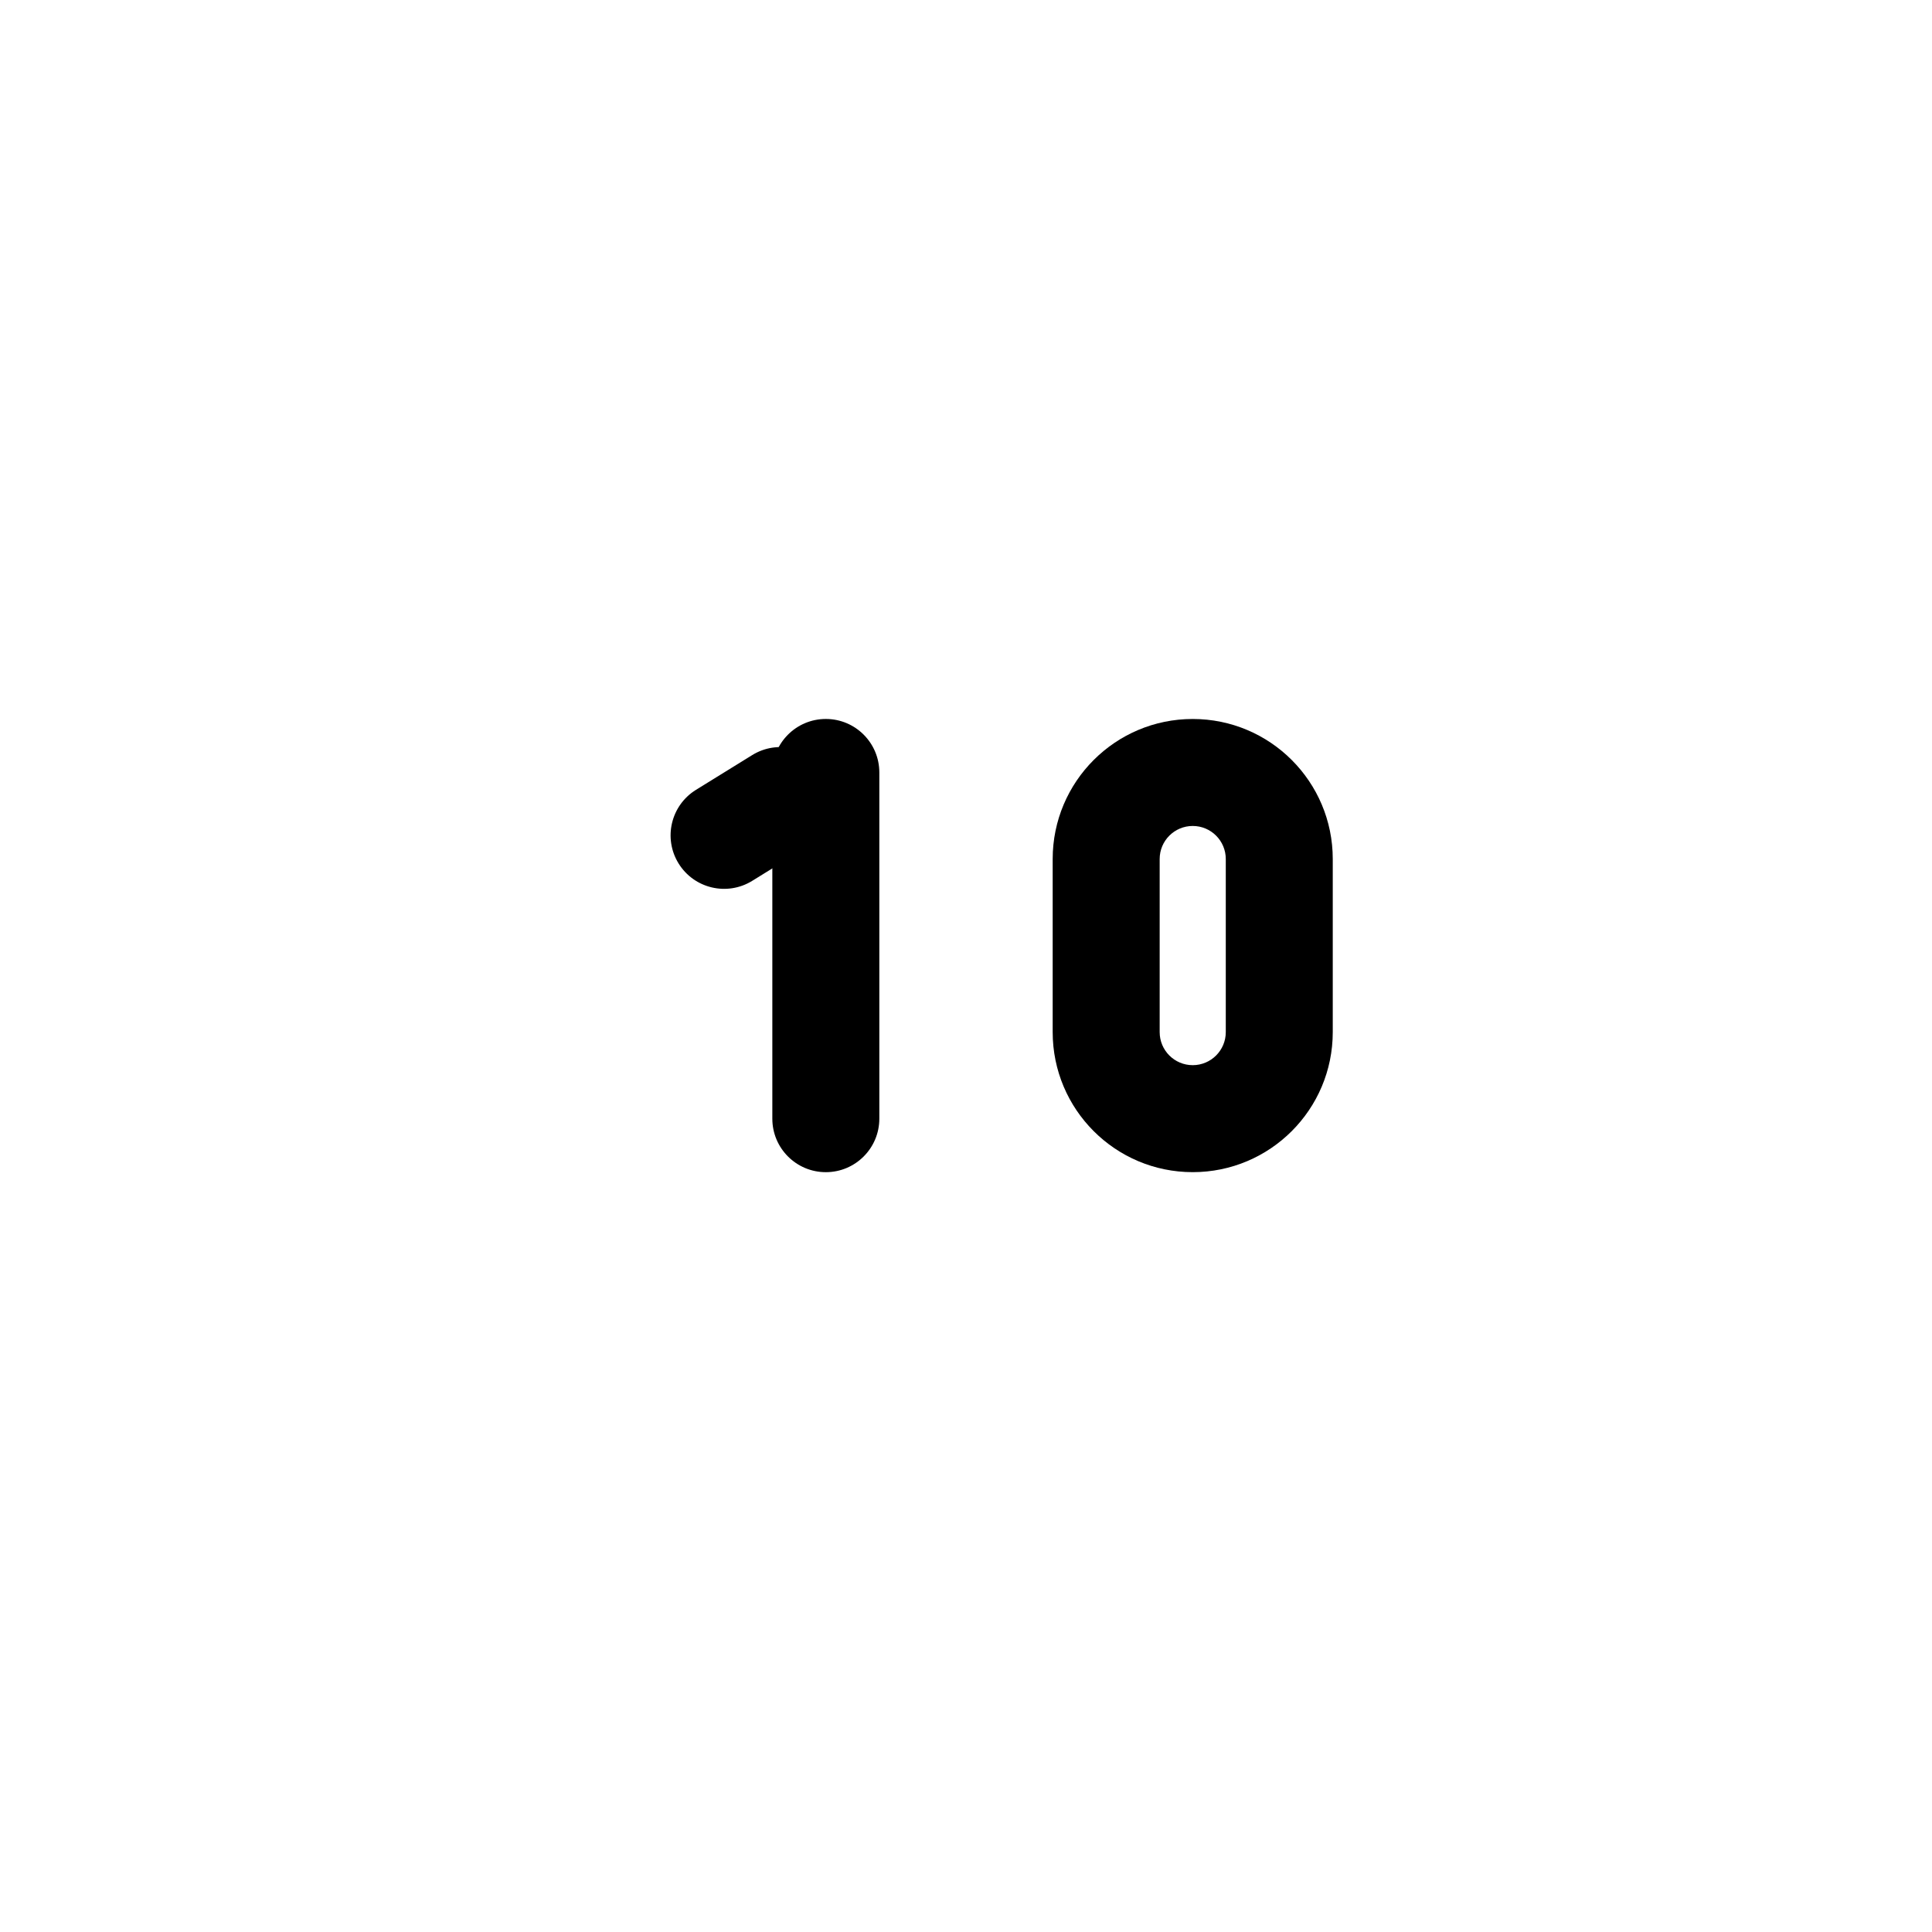
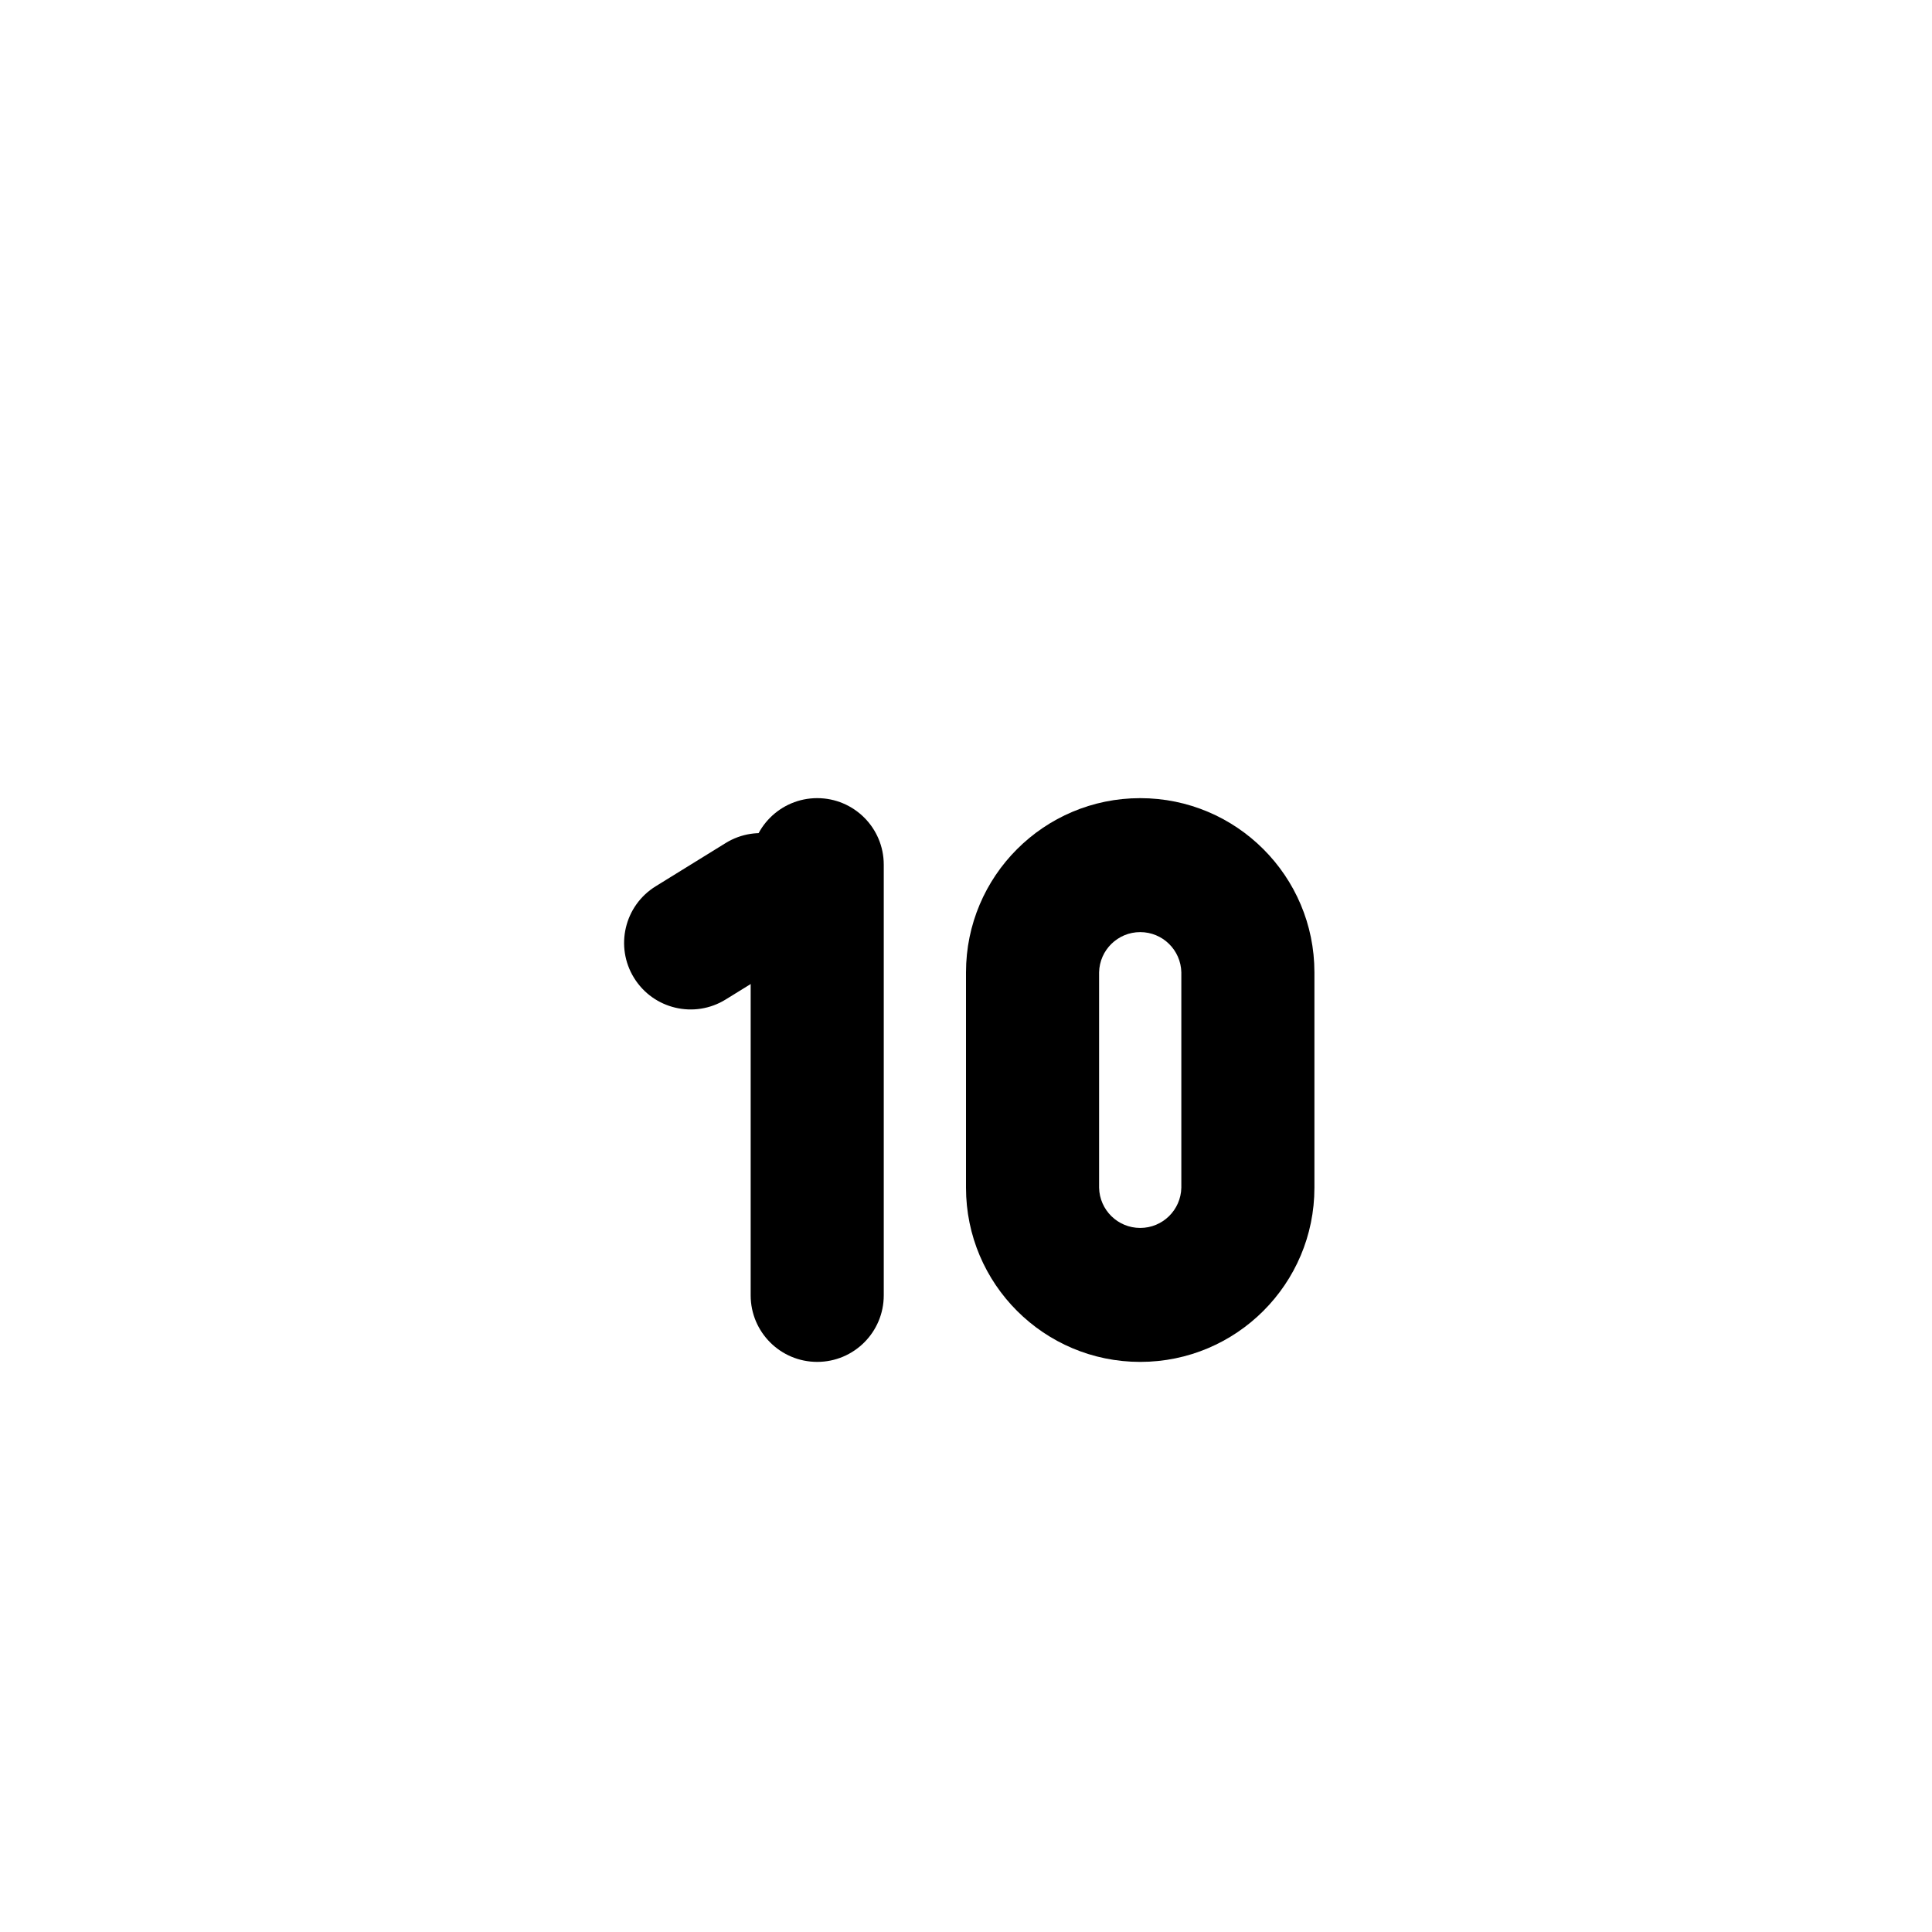
<svg xmlns="http://www.w3.org/2000/svg" width="1024" height="1024" viewBox="0 0 1024 1024">
-   <path fill="#000" d="M409.35,409.42 A28.35,28.35 0 0 1 466.06,409.42 L466.06,592.92 A28.35,28.35 0 0 1 409.35,592.92 Z" />
-   <rect x="437.71" y="381.07" width="91.75" height="56.70" rx="28.35" fill="#000" transform="rotate(148.28 437.71 409.42)" />
-   <path fill="#000" fill-rule="evenodd" d="M557.94,455.30 A74.22,74.22 0 0 1 706.39,455.30 L706.39,547.04 A74.22,74.22 0 0 1 557.94,547.04 Z M614.65,455.30 A17.52,17.52 0 0 1 649.69,455.30 L649.69,547.04 A17.52,17.52 0 0 1 614.65,547.04 Z" />
+   <path fill="#000" d="M397.87,458.30 A35.27,35.27 0 0 1 468.41,458.30 L468.41,686.56 A35.27,35.27 0 0 1 397.87,686.56 Z" />
+   <rect x="433.14" y="423.03" width="114.13" height="70.54" rx="35.27" fill="#000" transform="rotate(148.28 433.14 458.30)" />
+   <path fill="#000" fill-rule="evenodd" d="M512.00,515.37 A92.33,92.33 0 0 1 696.67,515.37 L696.67,629.50 A92.33,92.33 0 0 1 512.00,629.50 Z M582.54,515.37 A21.80,21.80 0 0 1 626.13,515.37 L626.13,629.50 A21.80,21.80 0 0 1 582.54,629.50 Z" />
</svg>
